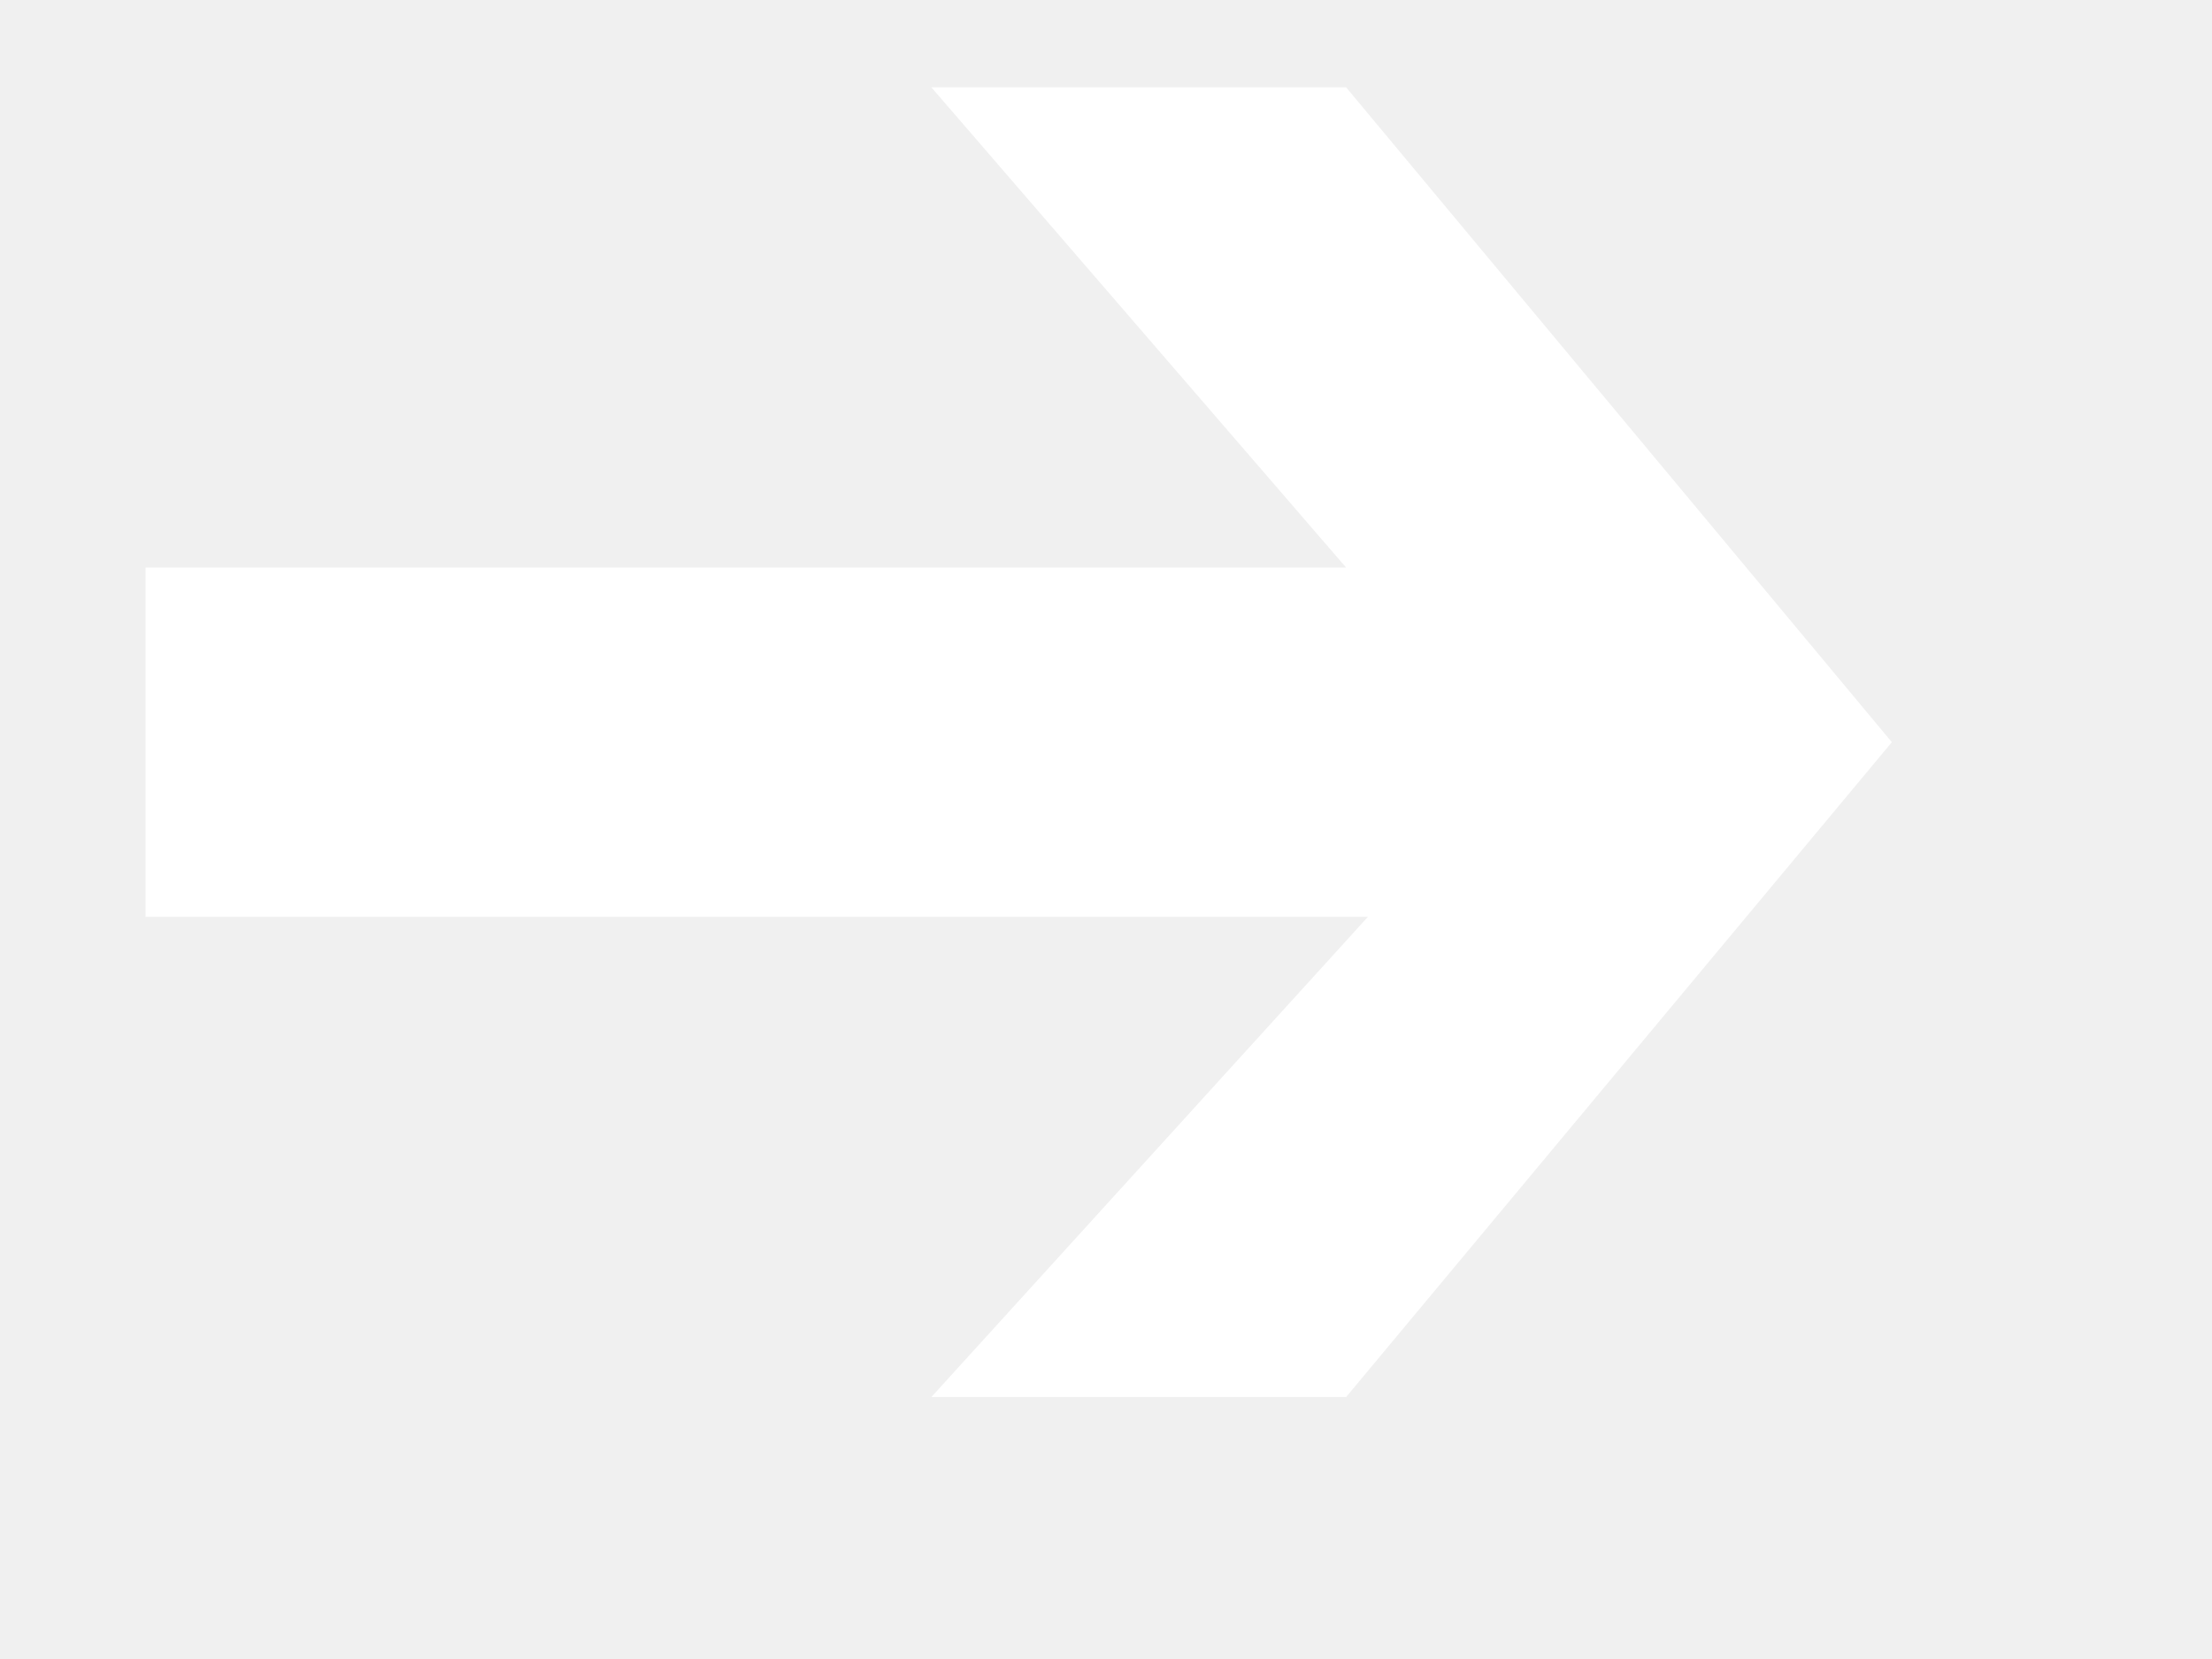
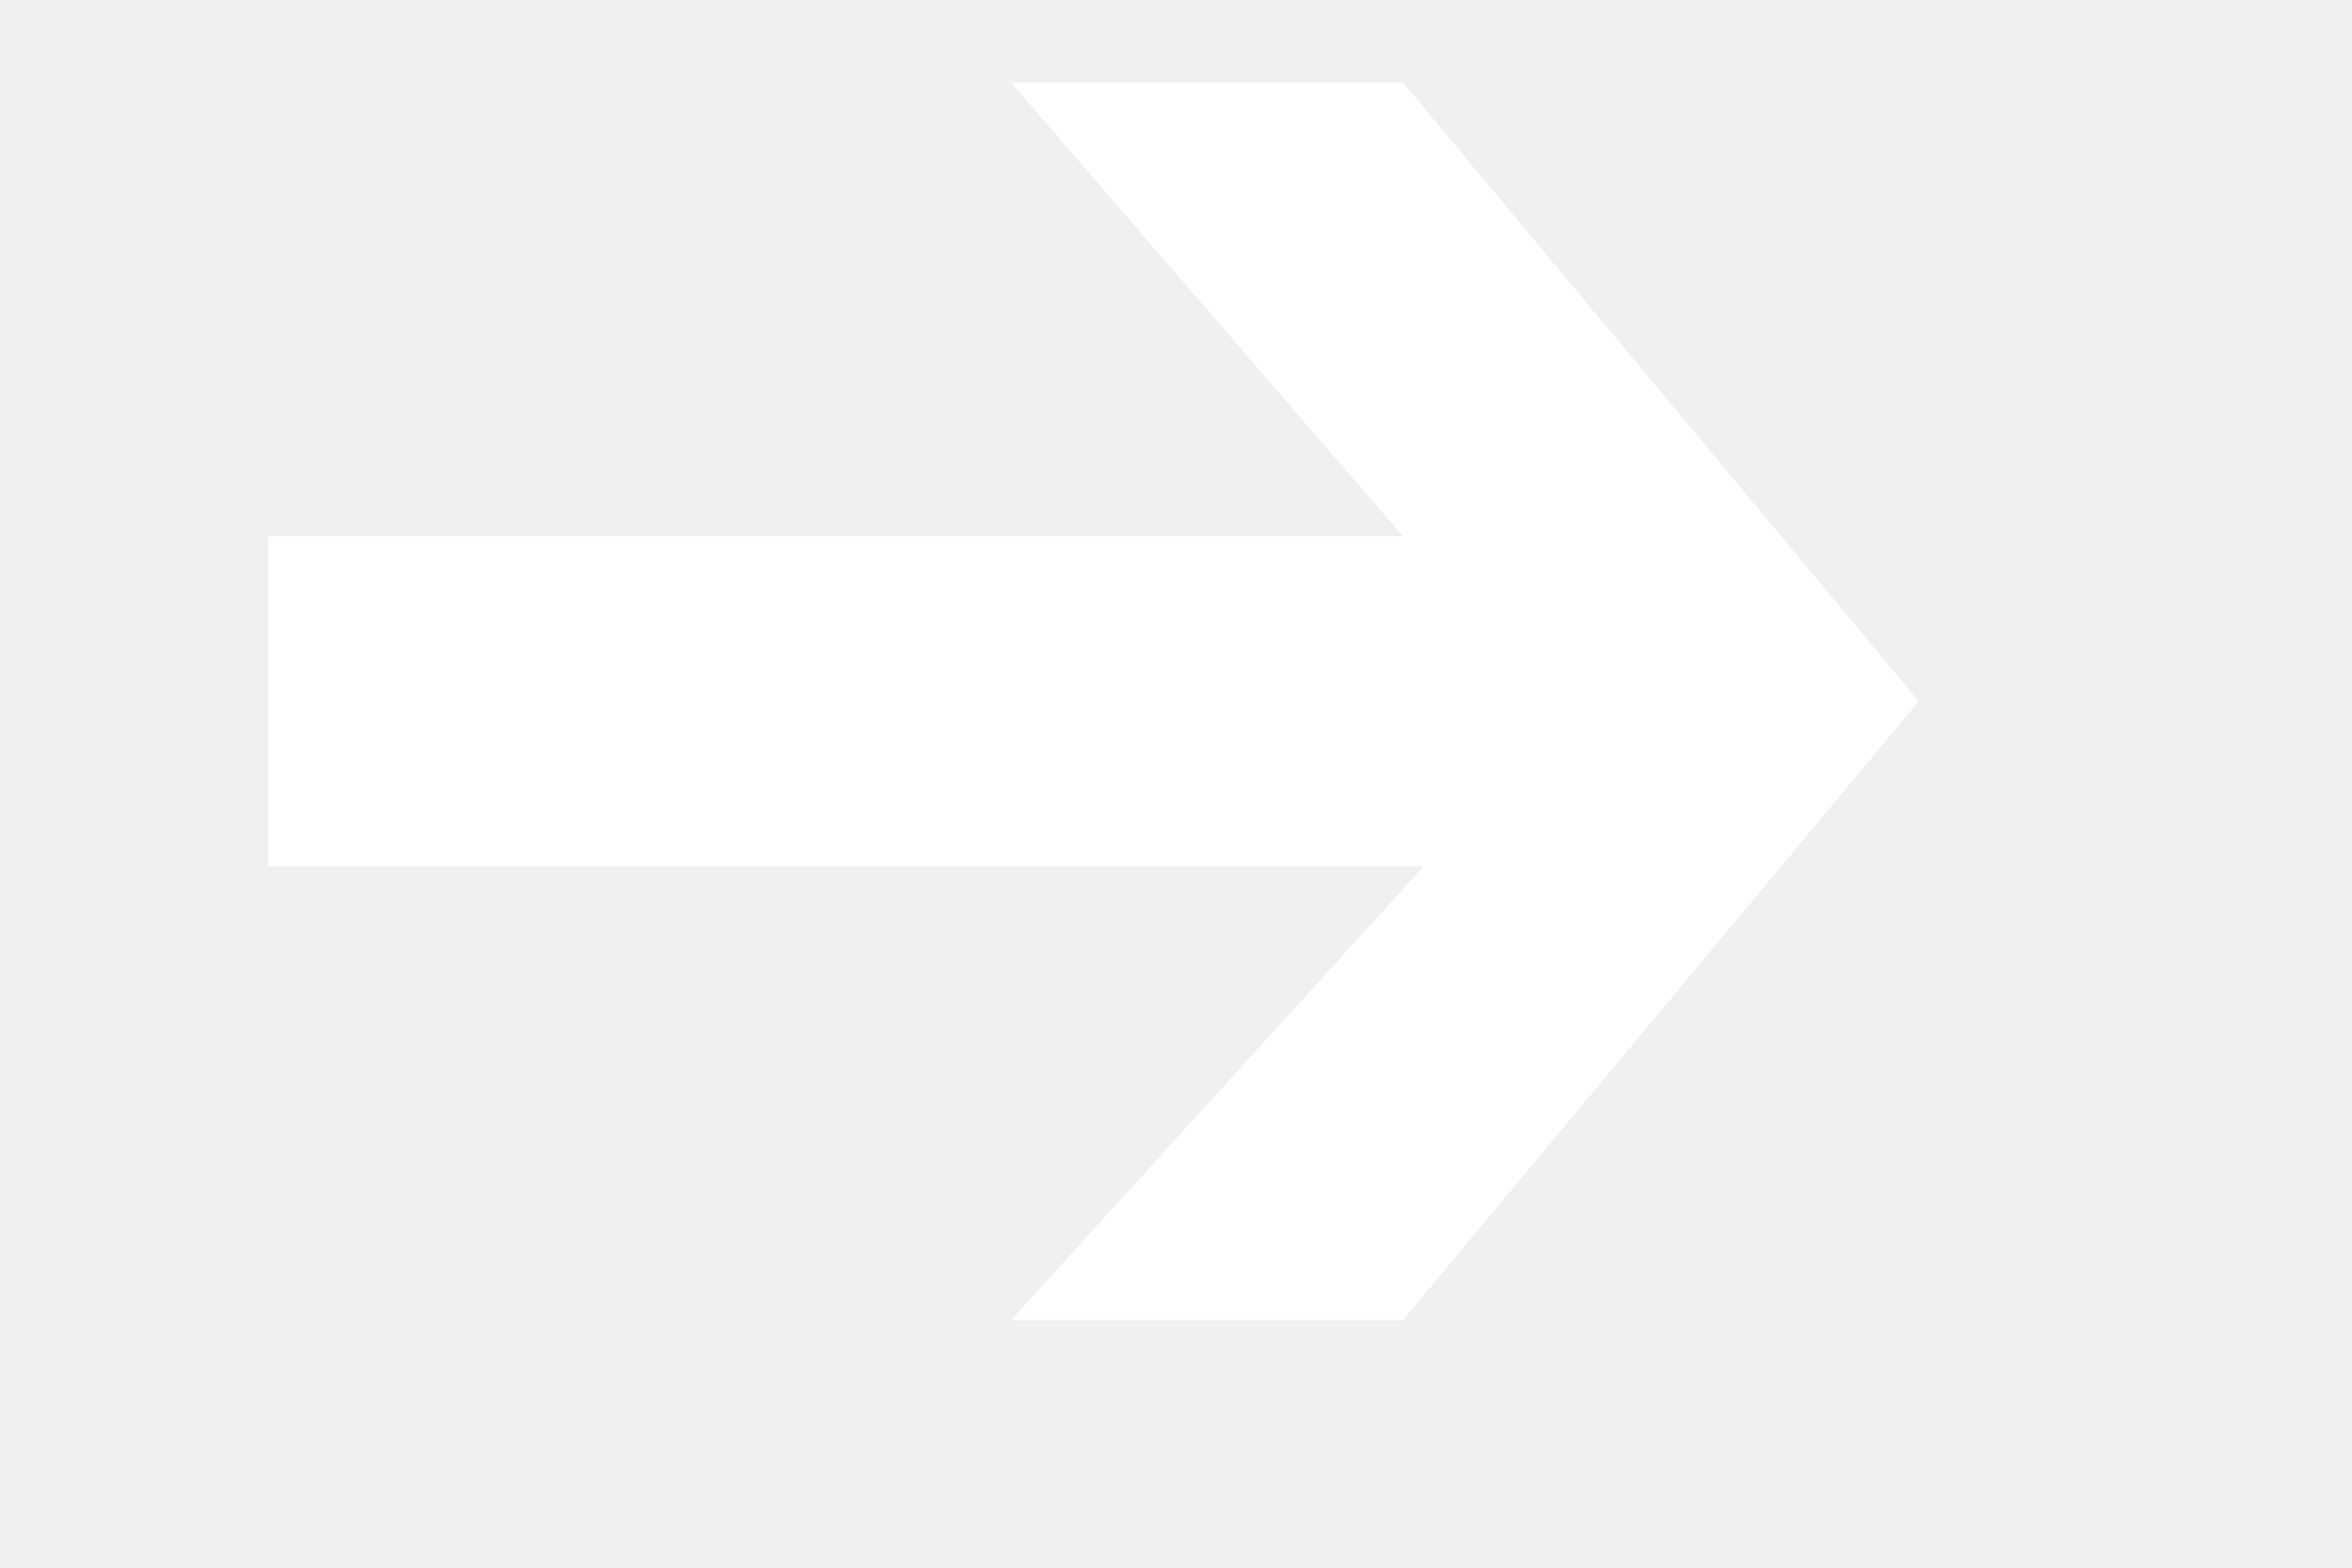
- <svg xmlns="http://www.w3.org/2000/svg" xmlns:xlink="http://www.w3.org/1999/xlink" version="1.1" preserveAspectRatio="xMidYMid meet" viewBox="309 311.5 24 19" width="20" height="15">
+ <svg xmlns="http://www.w3.org/2000/svg" xmlns:xlink="http://www.w3.org/1999/xlink" version="1.1" preserveAspectRatio="xMidYMid meet" viewBox="309 311.5 24 19" width="30" height="20">
  <defs>
    <path d="M323.75 312.5L330 320L323.75 327.5L319 327.5L324 322L310 322L310 318L323.75 318L319 312.5L323.75 312.5Z" id="eUPEwPZq3" />
  </defs>
  <g>
    <g>
      <use xlink:href="#eUPEwPZq3" opacity="1" fill="#ffffff" fill-opacity="1" />
      <g>
        <use xlink:href="#eUPEwPZq3" opacity="1" fill-opacity="0" stroke="#000000" stroke-width="1" stroke-opacity="0" />
      </g>
    </g>
  </g>
</svg>
